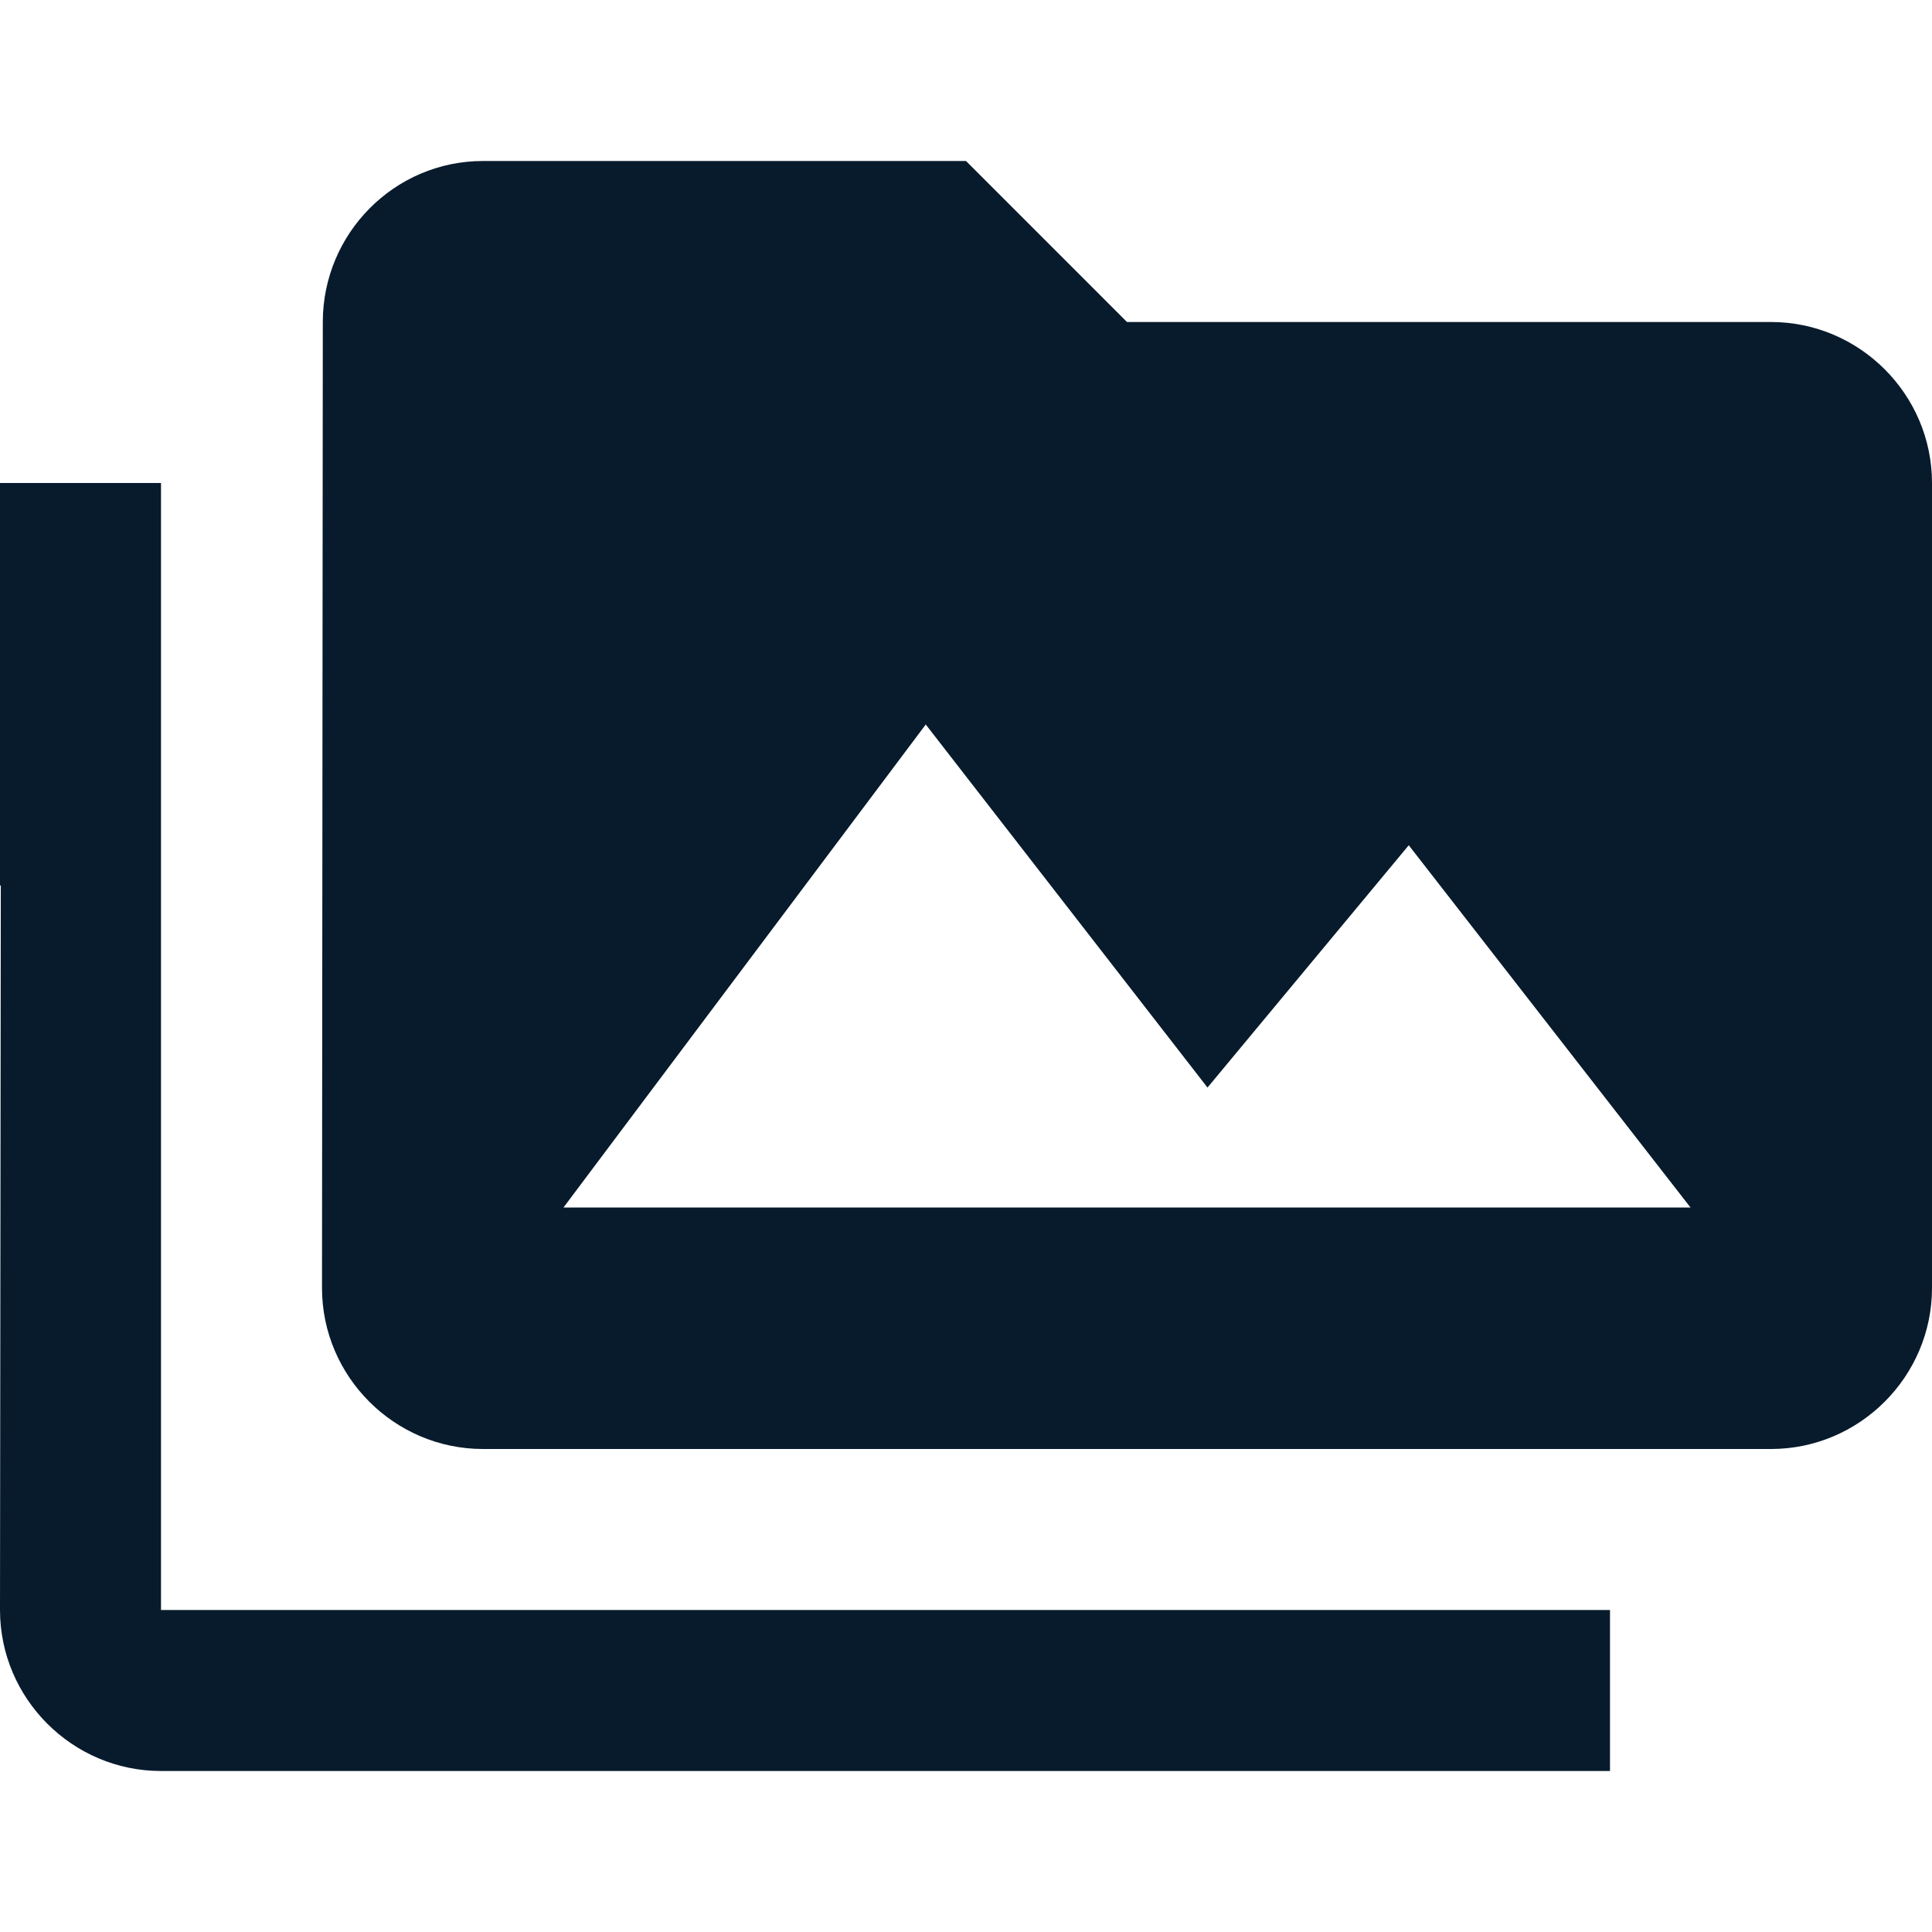
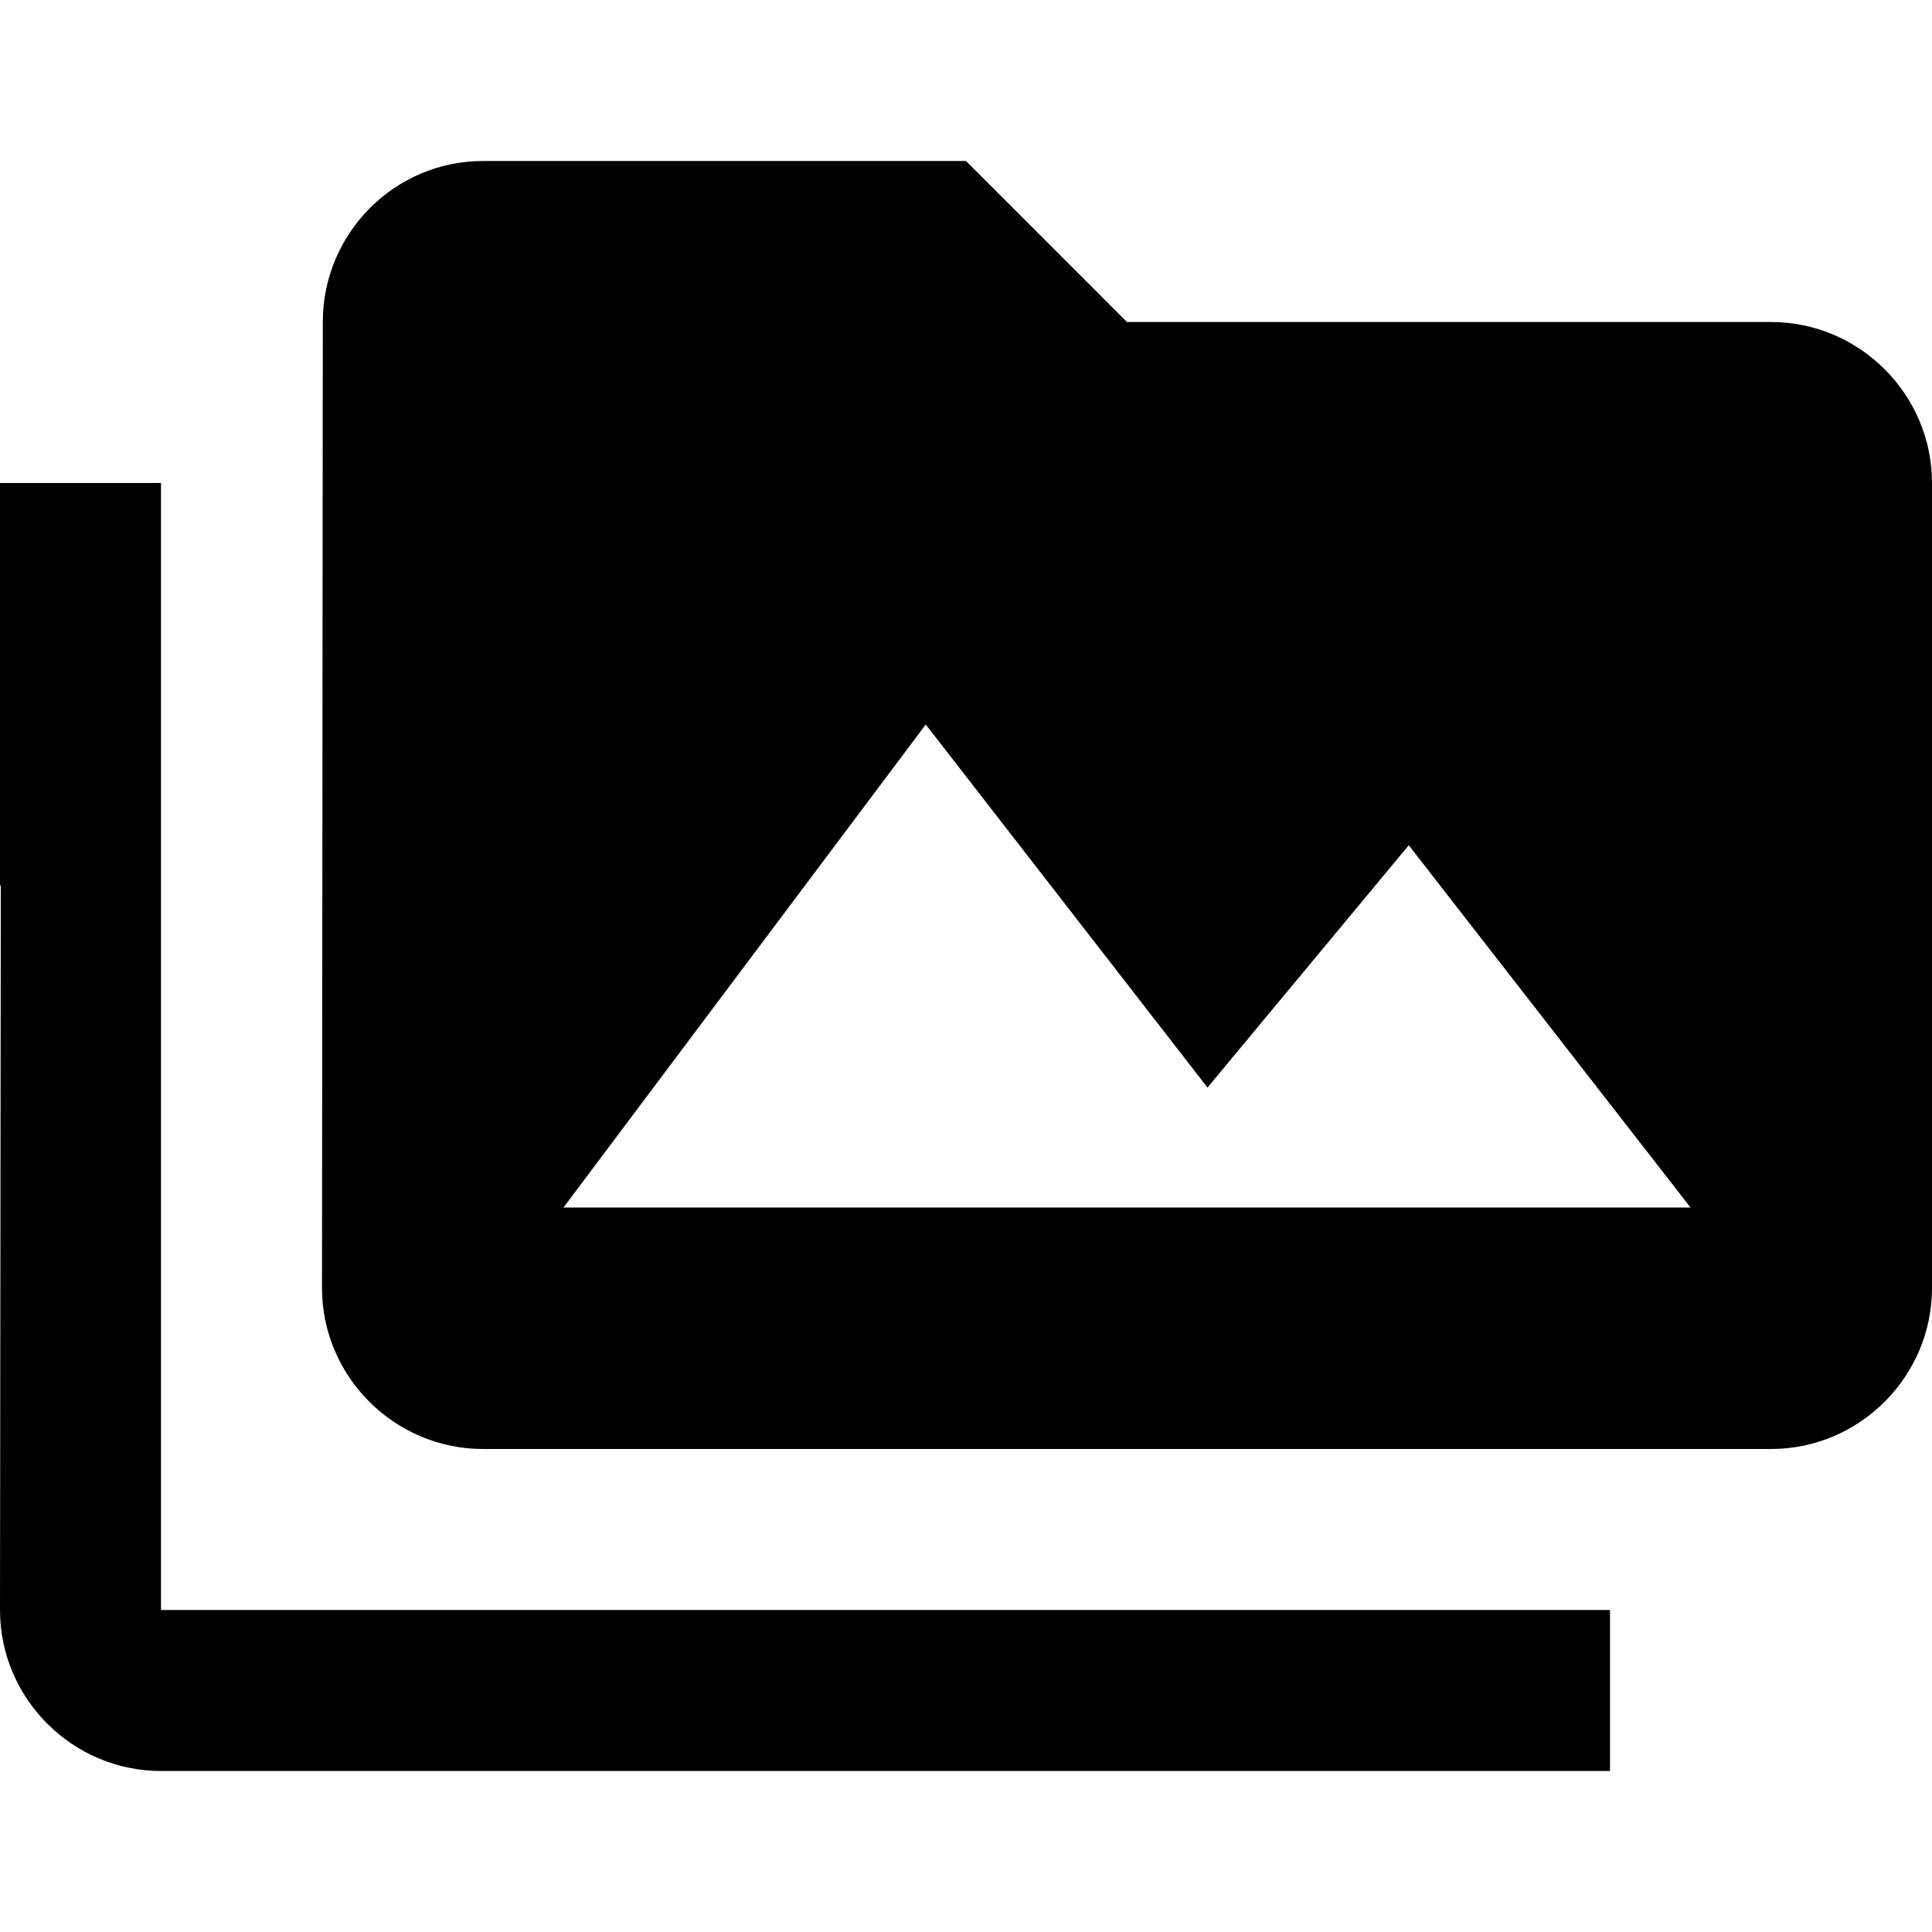
<svg xmlns="http://www.w3.org/2000/svg" width="24" height="24" viewBox="0 0 24 24" fill="none">
-   <path d="M2 6H0V11H0.01L0 20C0 21.1 0.9 22 2 22H20V20H2V6ZM22 4H14L12 2H6C4.9 2 4.01 2.9 4.01 4L4 16C4 17.1 4.9 18 6 18H22C23.1 18 24 17.1 24 16V6C24 4.9 23.1 4 22 4ZM7 15L11.5 9L15 13.51L17.5 10.5L21 15H7Z" fill="#081B2C" />
+   <path d="M2 6H0V11H0.01L0 20C0 21.1 0.9 22 2 22H20V20H2V6ZM22 4H14L12 2H6C4.9 2 4.01 2.9 4.01 4L4 16C4 17.1 4.9 18 6 18H22C23.1 18 24 17.1 24 16V6C24 4.9 23.1 4 22 4ZM7 15L11.5 9L15 13.51L17.5 10.5L21 15H7Z" fill="currentColor" />
</svg>
